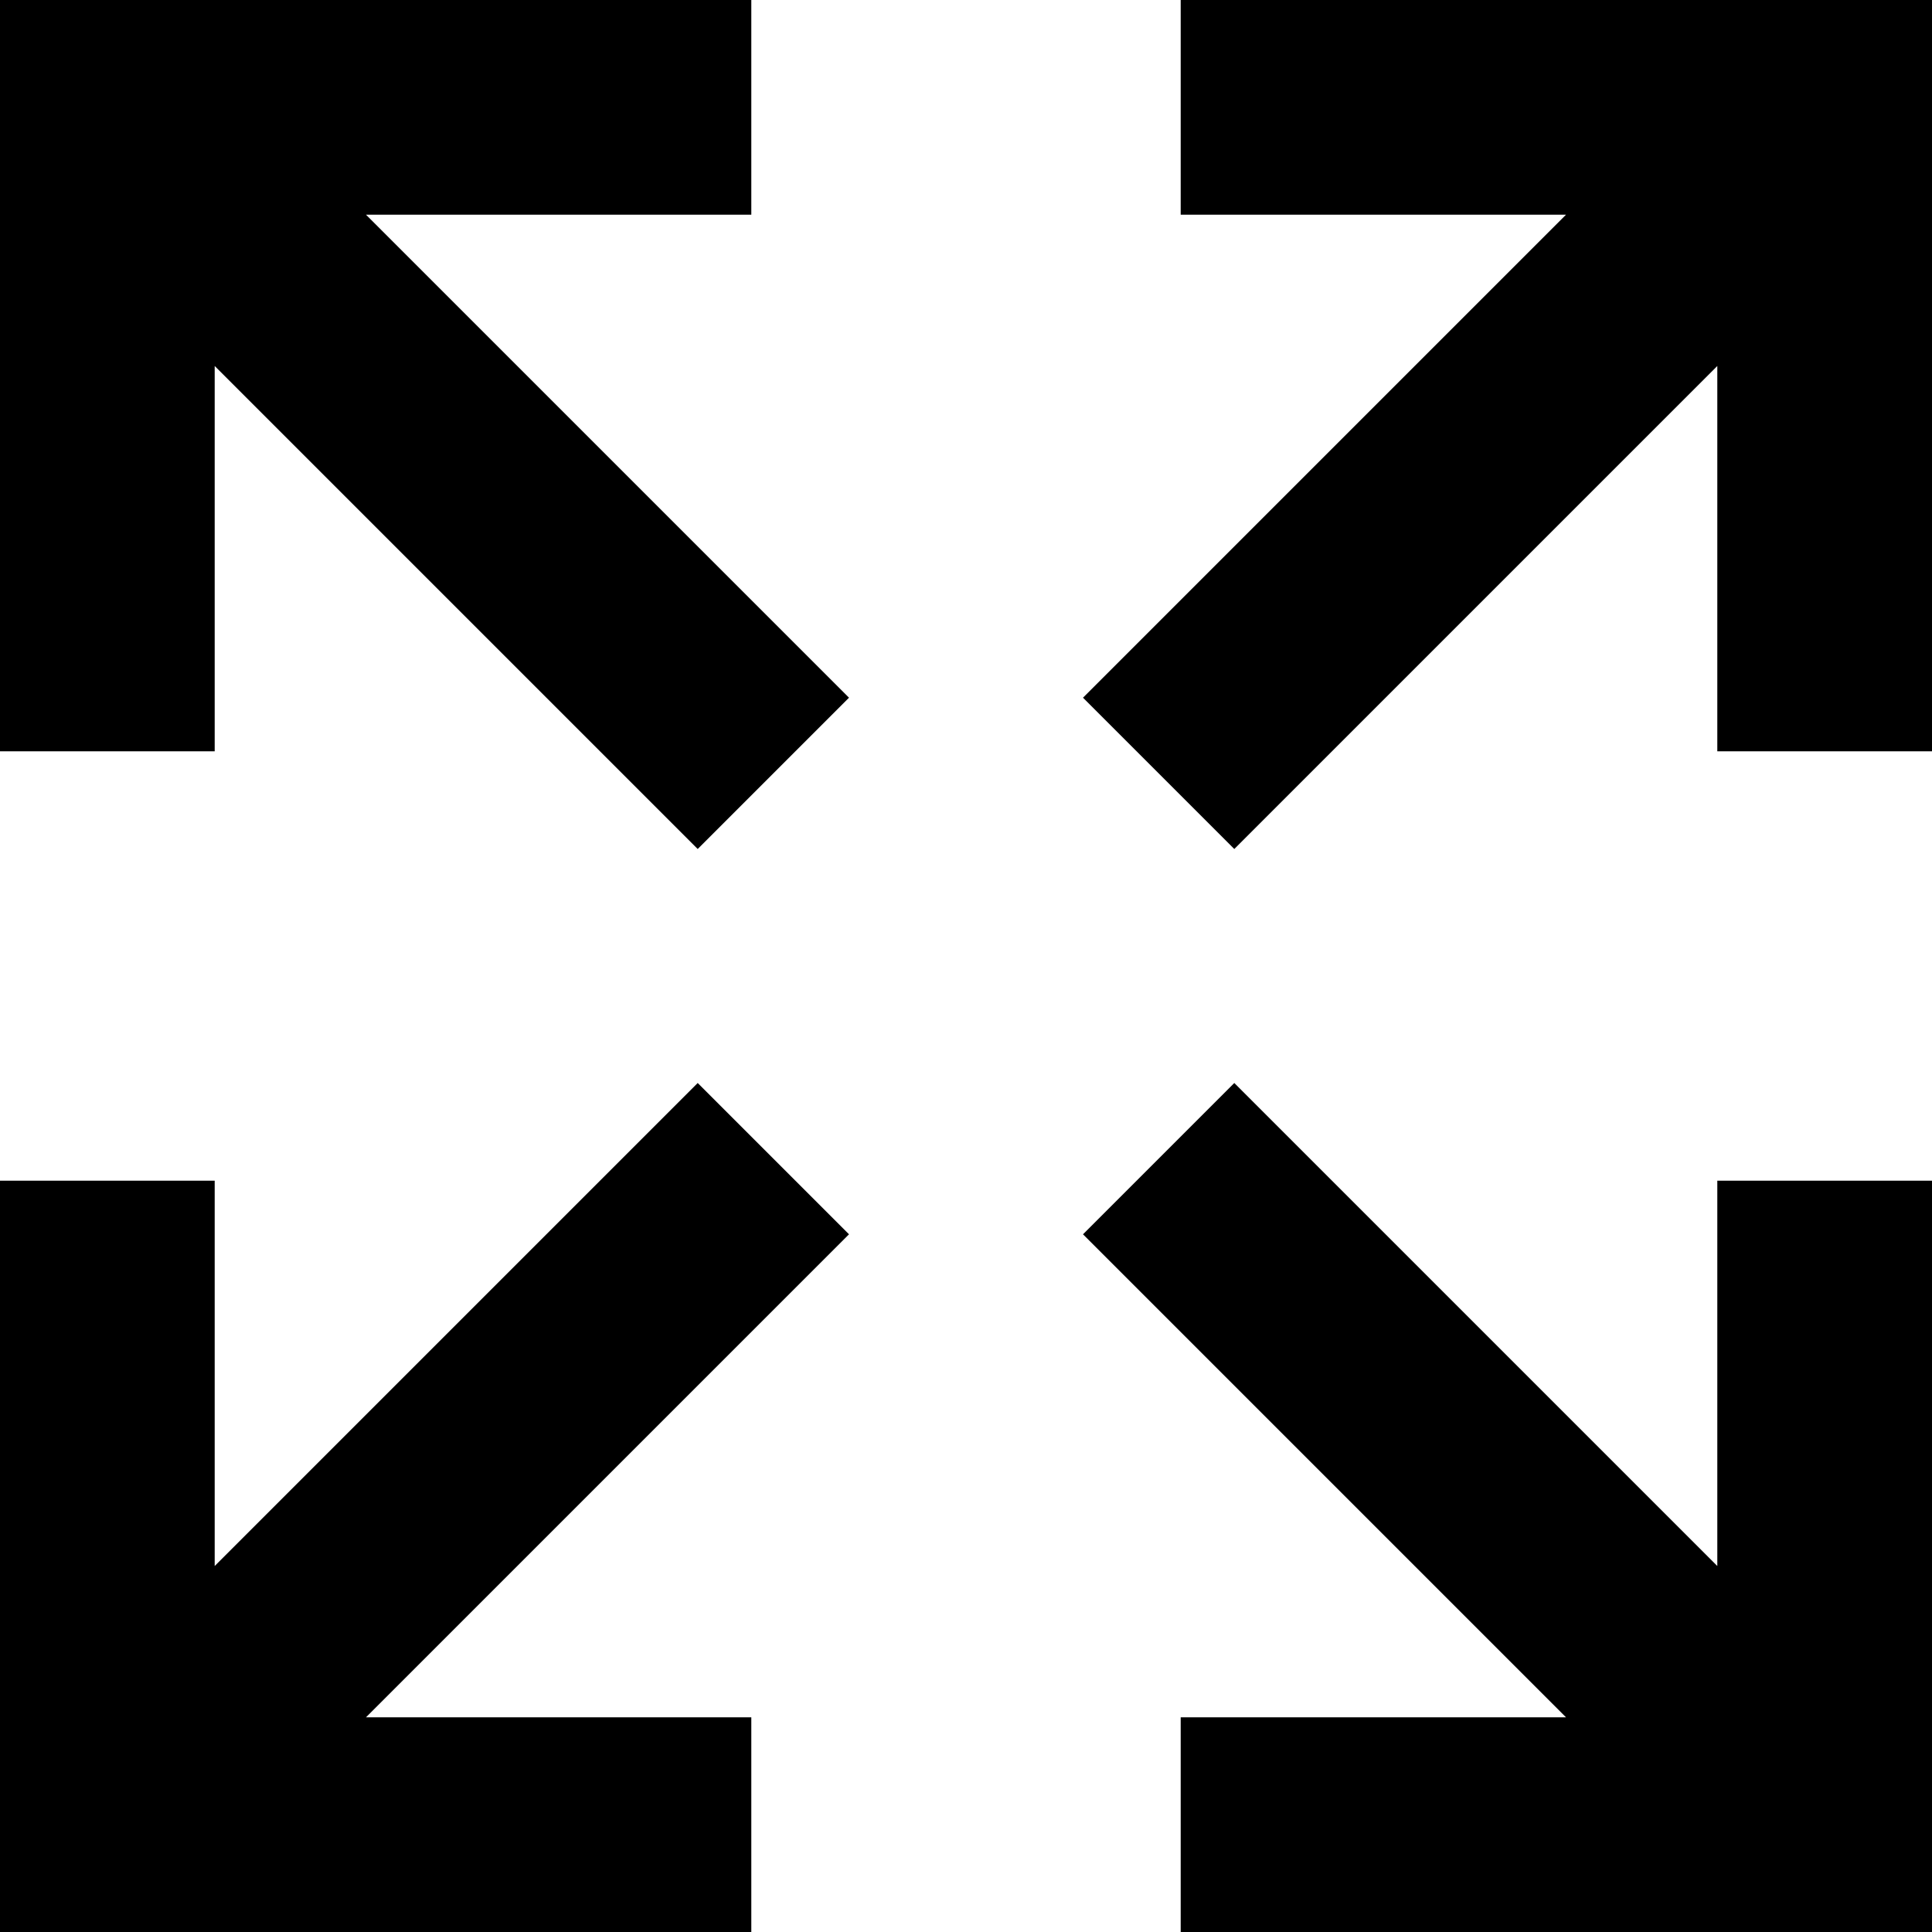
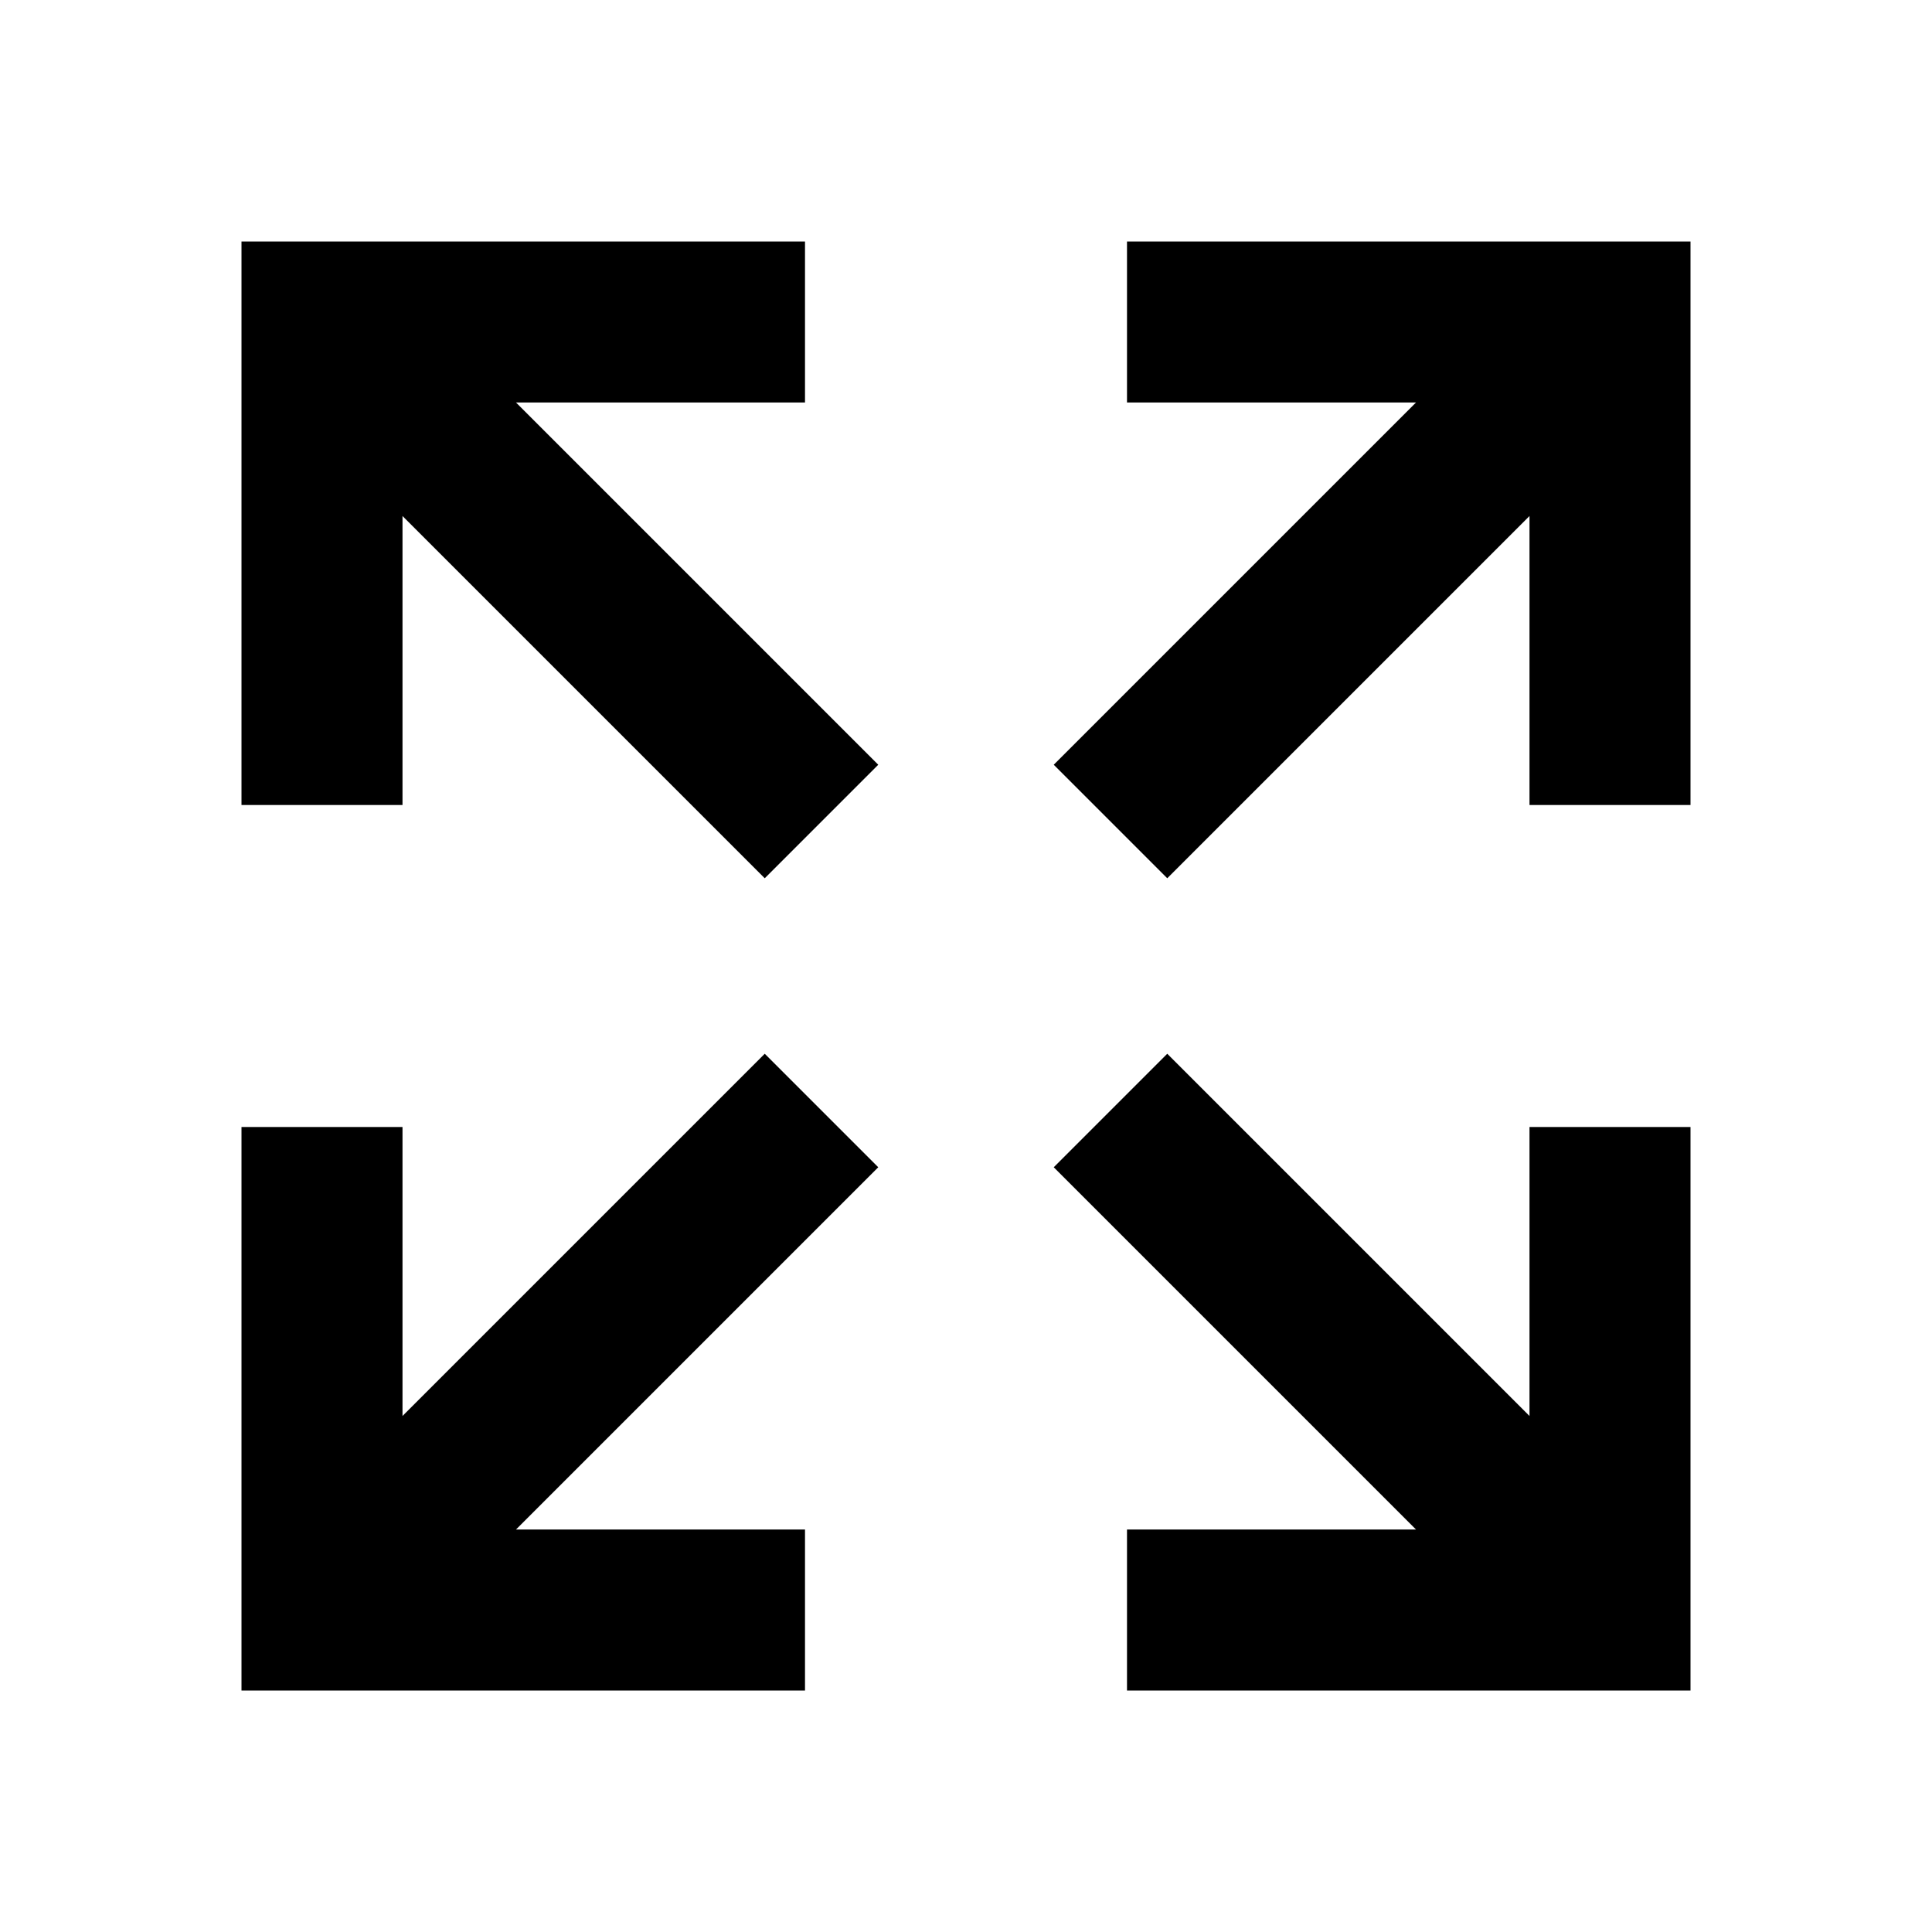
- <svg xmlns="http://www.w3.org/2000/svg" width="16" height="16" viewBox="0 0 16 16" fill="none">
-   <path d="M5.778 8.969L7.031 10.222L3.031 14.222H6.222V16H0V9.778H1.778V12.969L5.778 8.969ZM7.031 5.778L5.778 7.031L1.778 3.031V6.222H0V0H6.222V1.778H3.031L7.031 5.778ZM10.222 8.969L14.222 12.969V9.778H16V16H9.778V14.222H12.969L8.969 10.222L10.222 8.969ZM8.969 5.778L12.969 1.778H9.778V0H16V6.222H14.222V3.031L10.222 7.031L8.969 5.778Z" fill="black" />
+ <svg xmlns="http://www.w3.org/2000/svg" viewBox="0 0 24 24">
+   <path d="M9.5,13.09L10.91,14.5L6.41,19H10V21H3V14H5V17.59L9.5,13.09M10.91,9.5L9.5,10.91L5,6.41V10H3V3H10V5H6.41L10.91,9.5M14.5,13.09L19,17.59V14H21V21H14V19H17.59L13.09,14.5L14.5,13.09M13.09,9.5L17.59,5H14V3H21V10H19V6.41L14.5,10.91L13.09,9.5Z" />
</svg>
